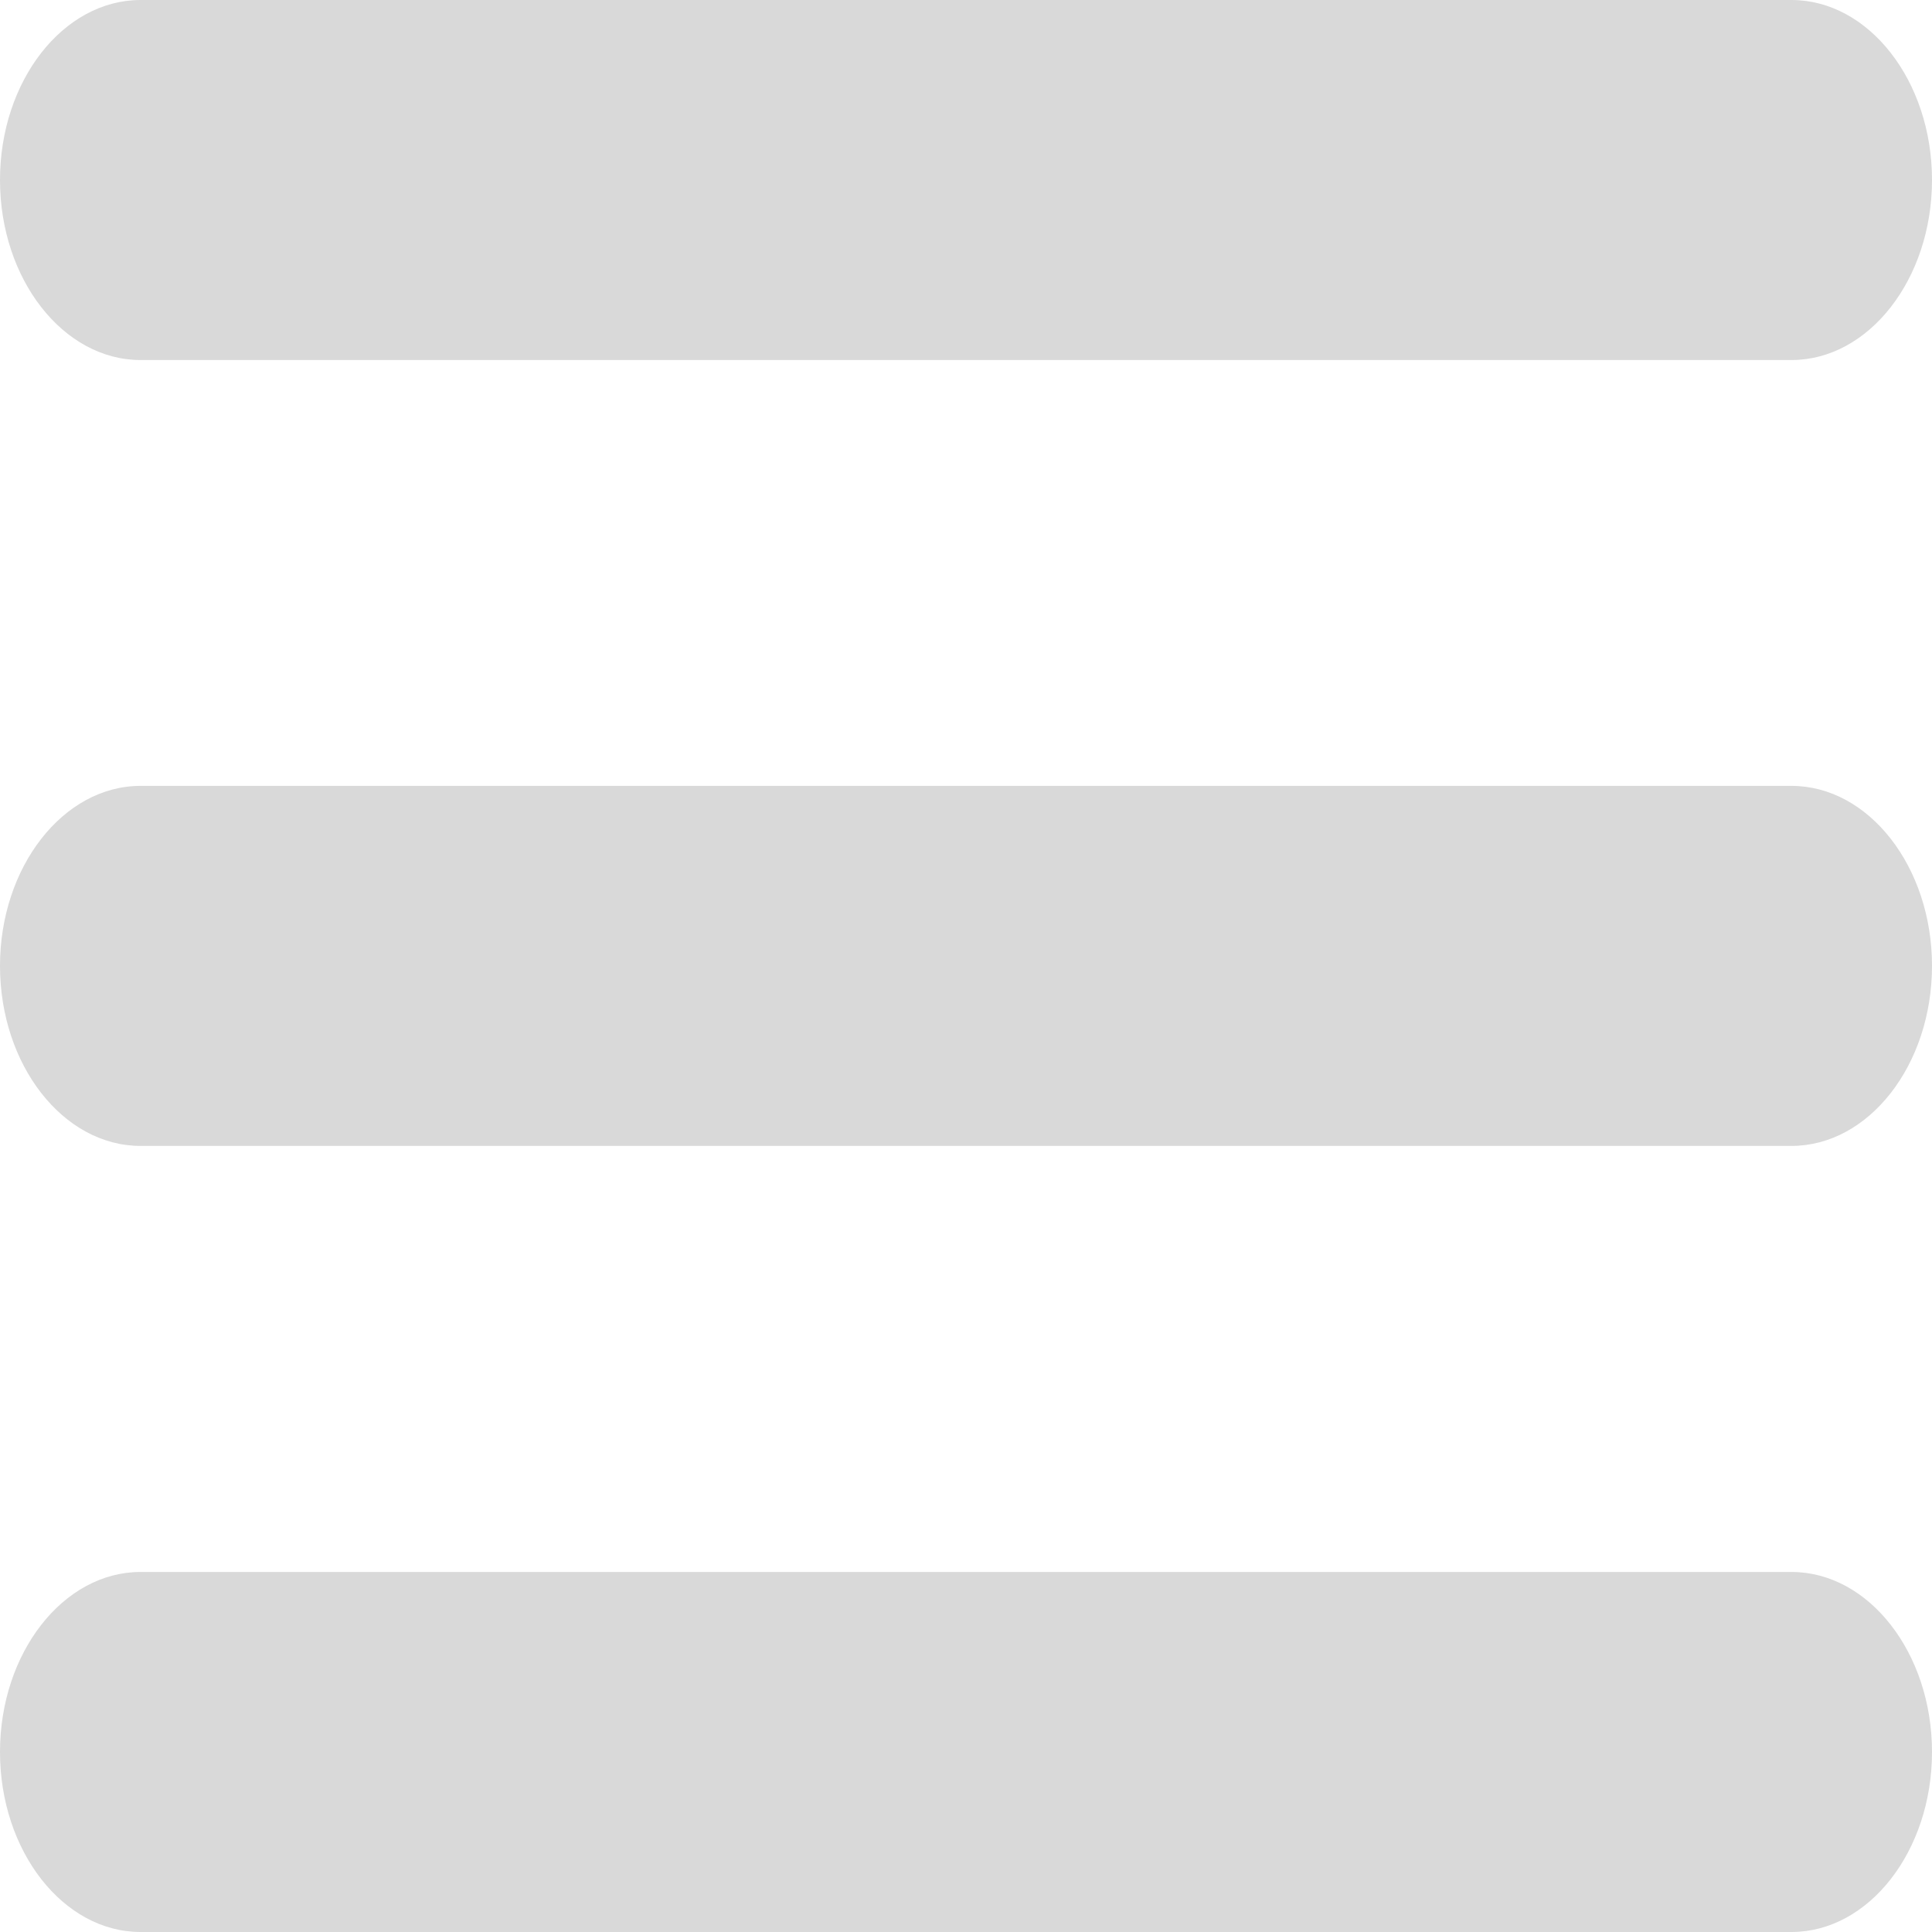
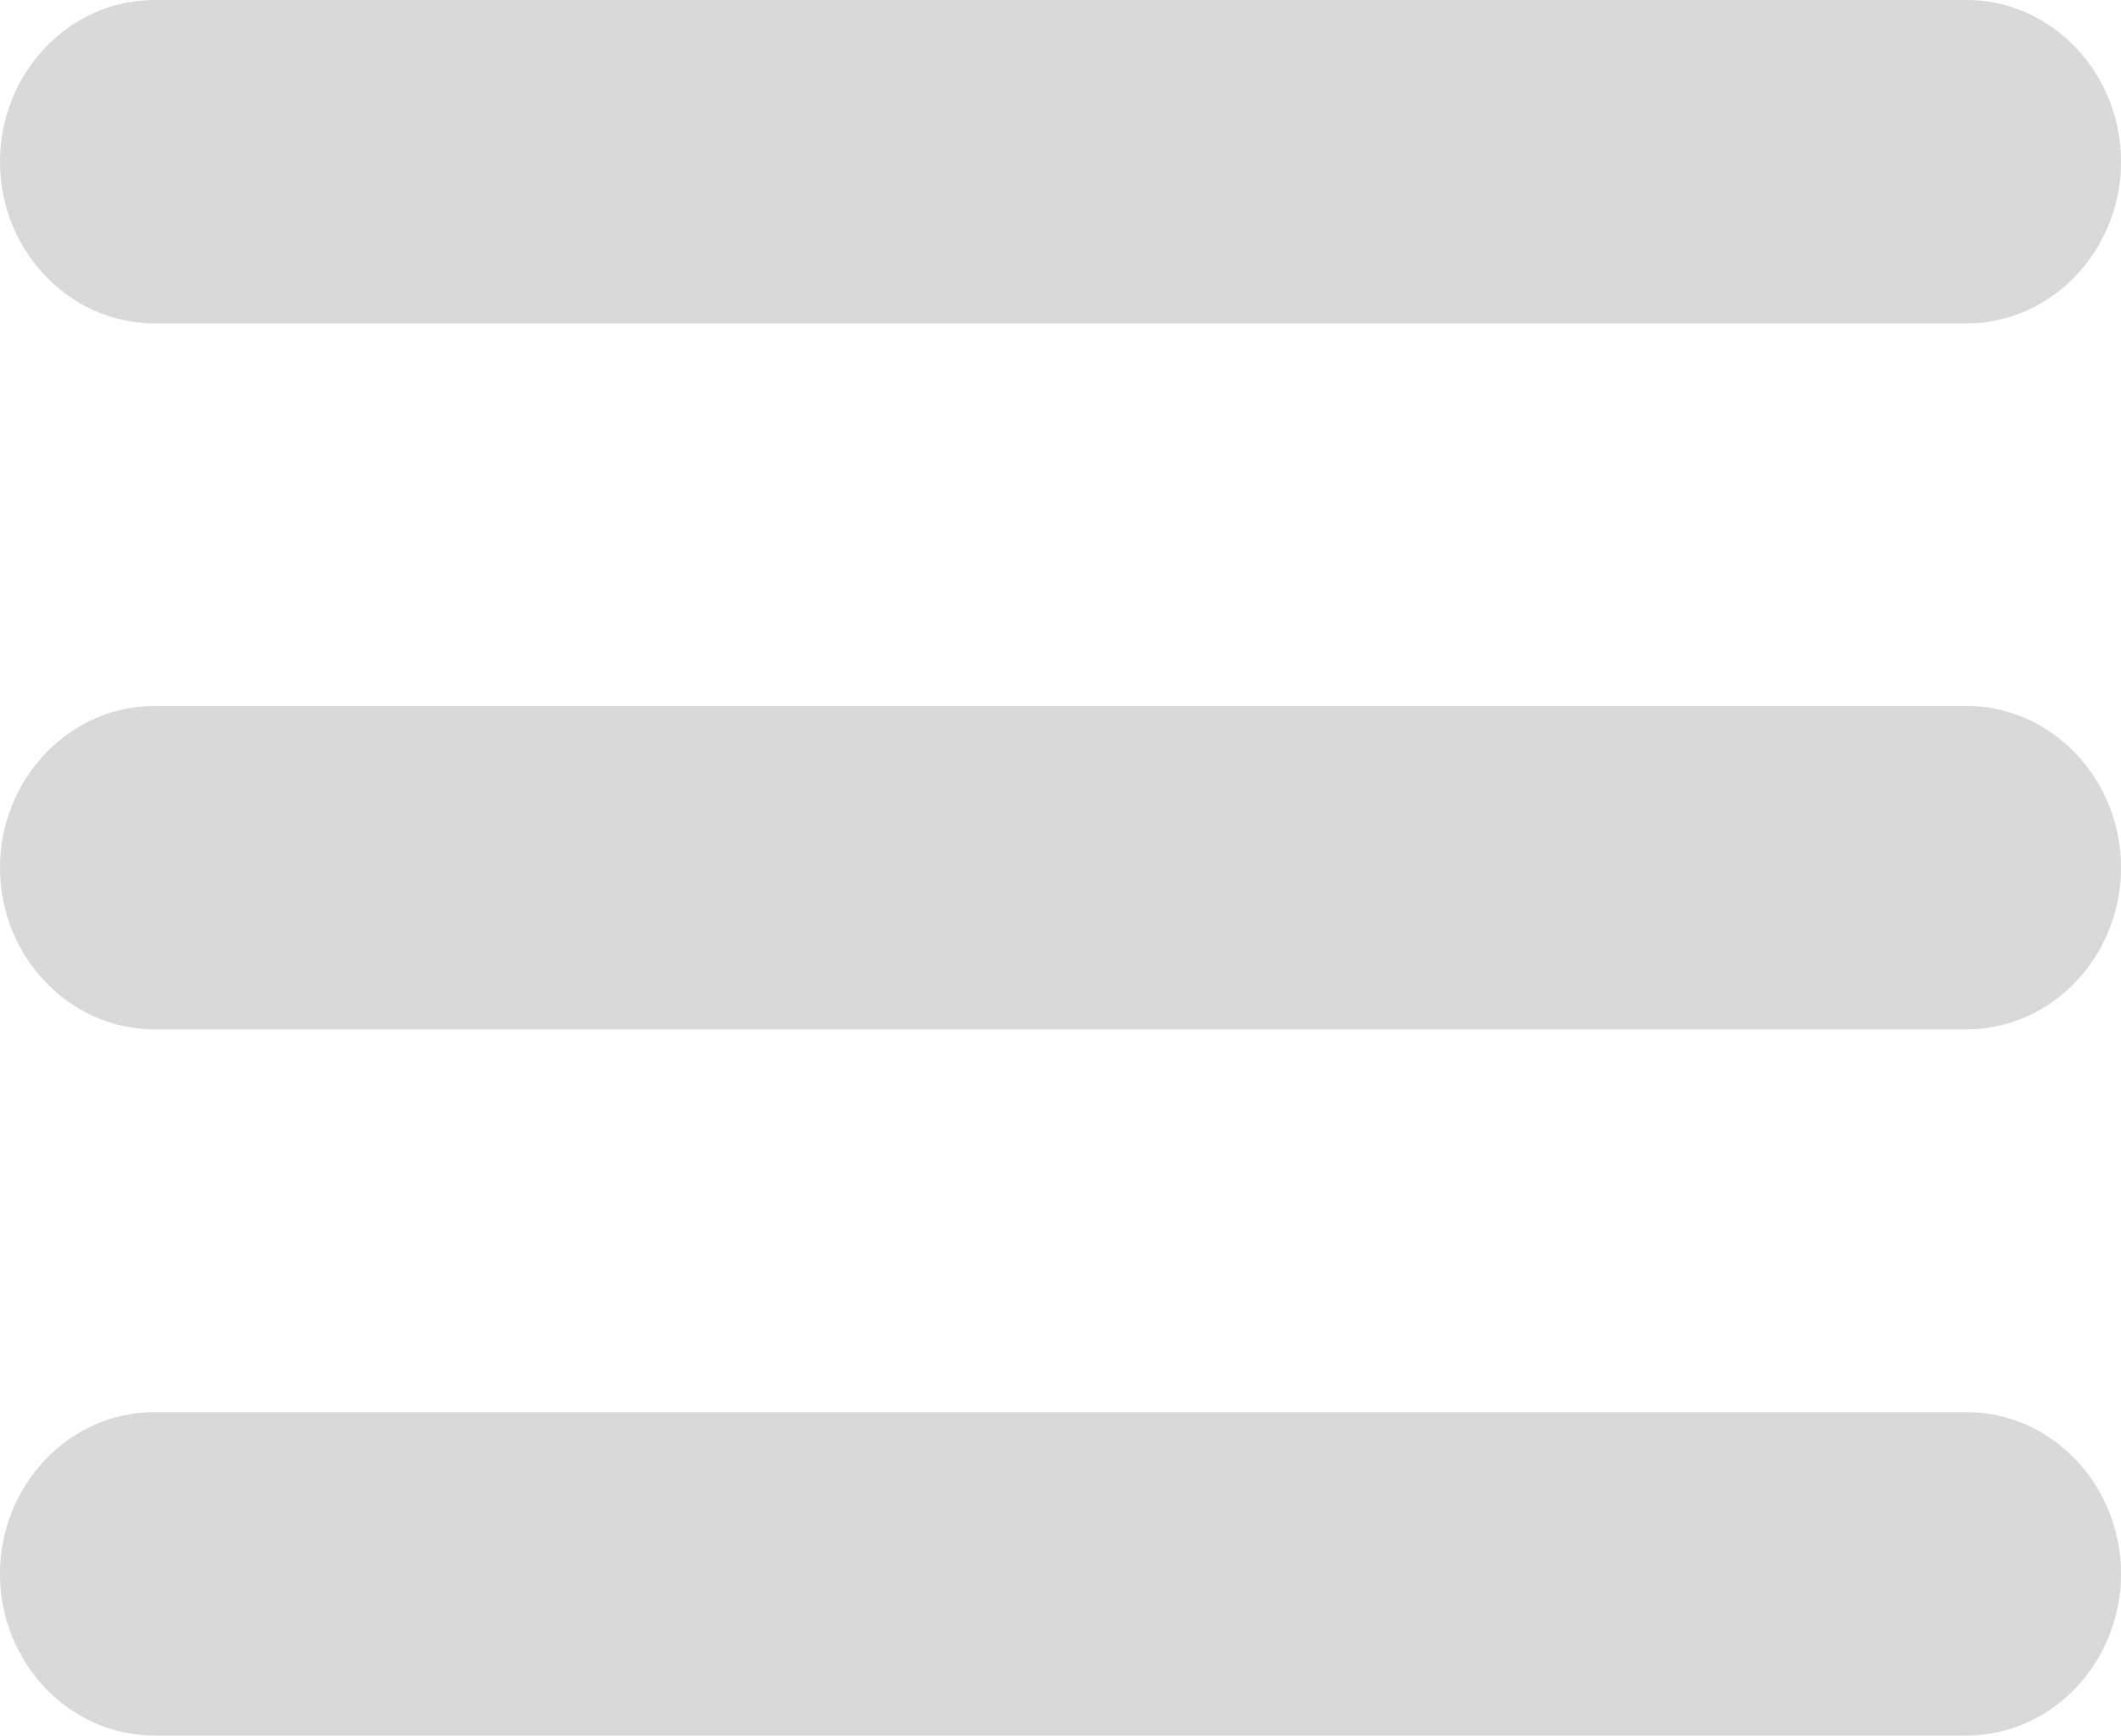
- <svg xmlns="http://www.w3.org/2000/svg" width="48" height="48" viewBox="0 0 48 48" fill="none">
-   <path fill-rule="evenodd" clip-rule="evenodd" d="M3.492 0H44.508C46.43 0 48 2.011 48 4.472C48 6.934 46.43 8.945 44.508 8.945H3.492C1.57 8.945 0 6.934 0 4.472C0 2.011 1.57 0 3.492 0ZM3.492 39.055H44.508C46.43 39.055 48 41.066 48 43.528C48 45.989 46.43 48 44.508 48H3.492C1.57 48 0 45.989 0 43.528C0 41.066 1.57 39.055 3.492 39.055ZM3.492 19.525H44.508C46.43 19.525 48 21.536 48 23.997C48 26.459 46.43 28.47 44.508 28.47H3.492C1.57 28.47 0 26.459 0 23.997C0 21.541 1.57 19.525 3.492 19.525Z" fill="#D9D9D9" />
+ <svg xmlns="http://www.w3.org/2000/svg" width="22" height="18" viewBox="0 0 22 18" fill="none">
+   <path fill-rule="evenodd" clip-rule="evenodd" d="M1.601 0H20.399C21.28 0 22 0.754 22 1.677C22 2.6 21.28 3.354 20.399 3.354H1.601C0.72 3.354 0 2.6 0 1.677C0 0.754 0.72 0 1.601 0ZM1.601 14.646H20.399C21.28 14.646 22 15.4 22 16.323C22 17.246 21.28 18 20.399 18H1.601C0.72 18 0 17.246 0 16.323C0 15.4 0.72 14.646 1.601 14.646ZM1.601 7.322H20.399C21.28 7.322 22 8.076 22 8.999C22 9.922 21.28 10.676 20.399 10.676H1.601C0.72 10.676 0 9.922 0 8.999C0 8.078 0.72 7.322 1.601 7.322Z" fill="#D9D9D9" />
</svg>
